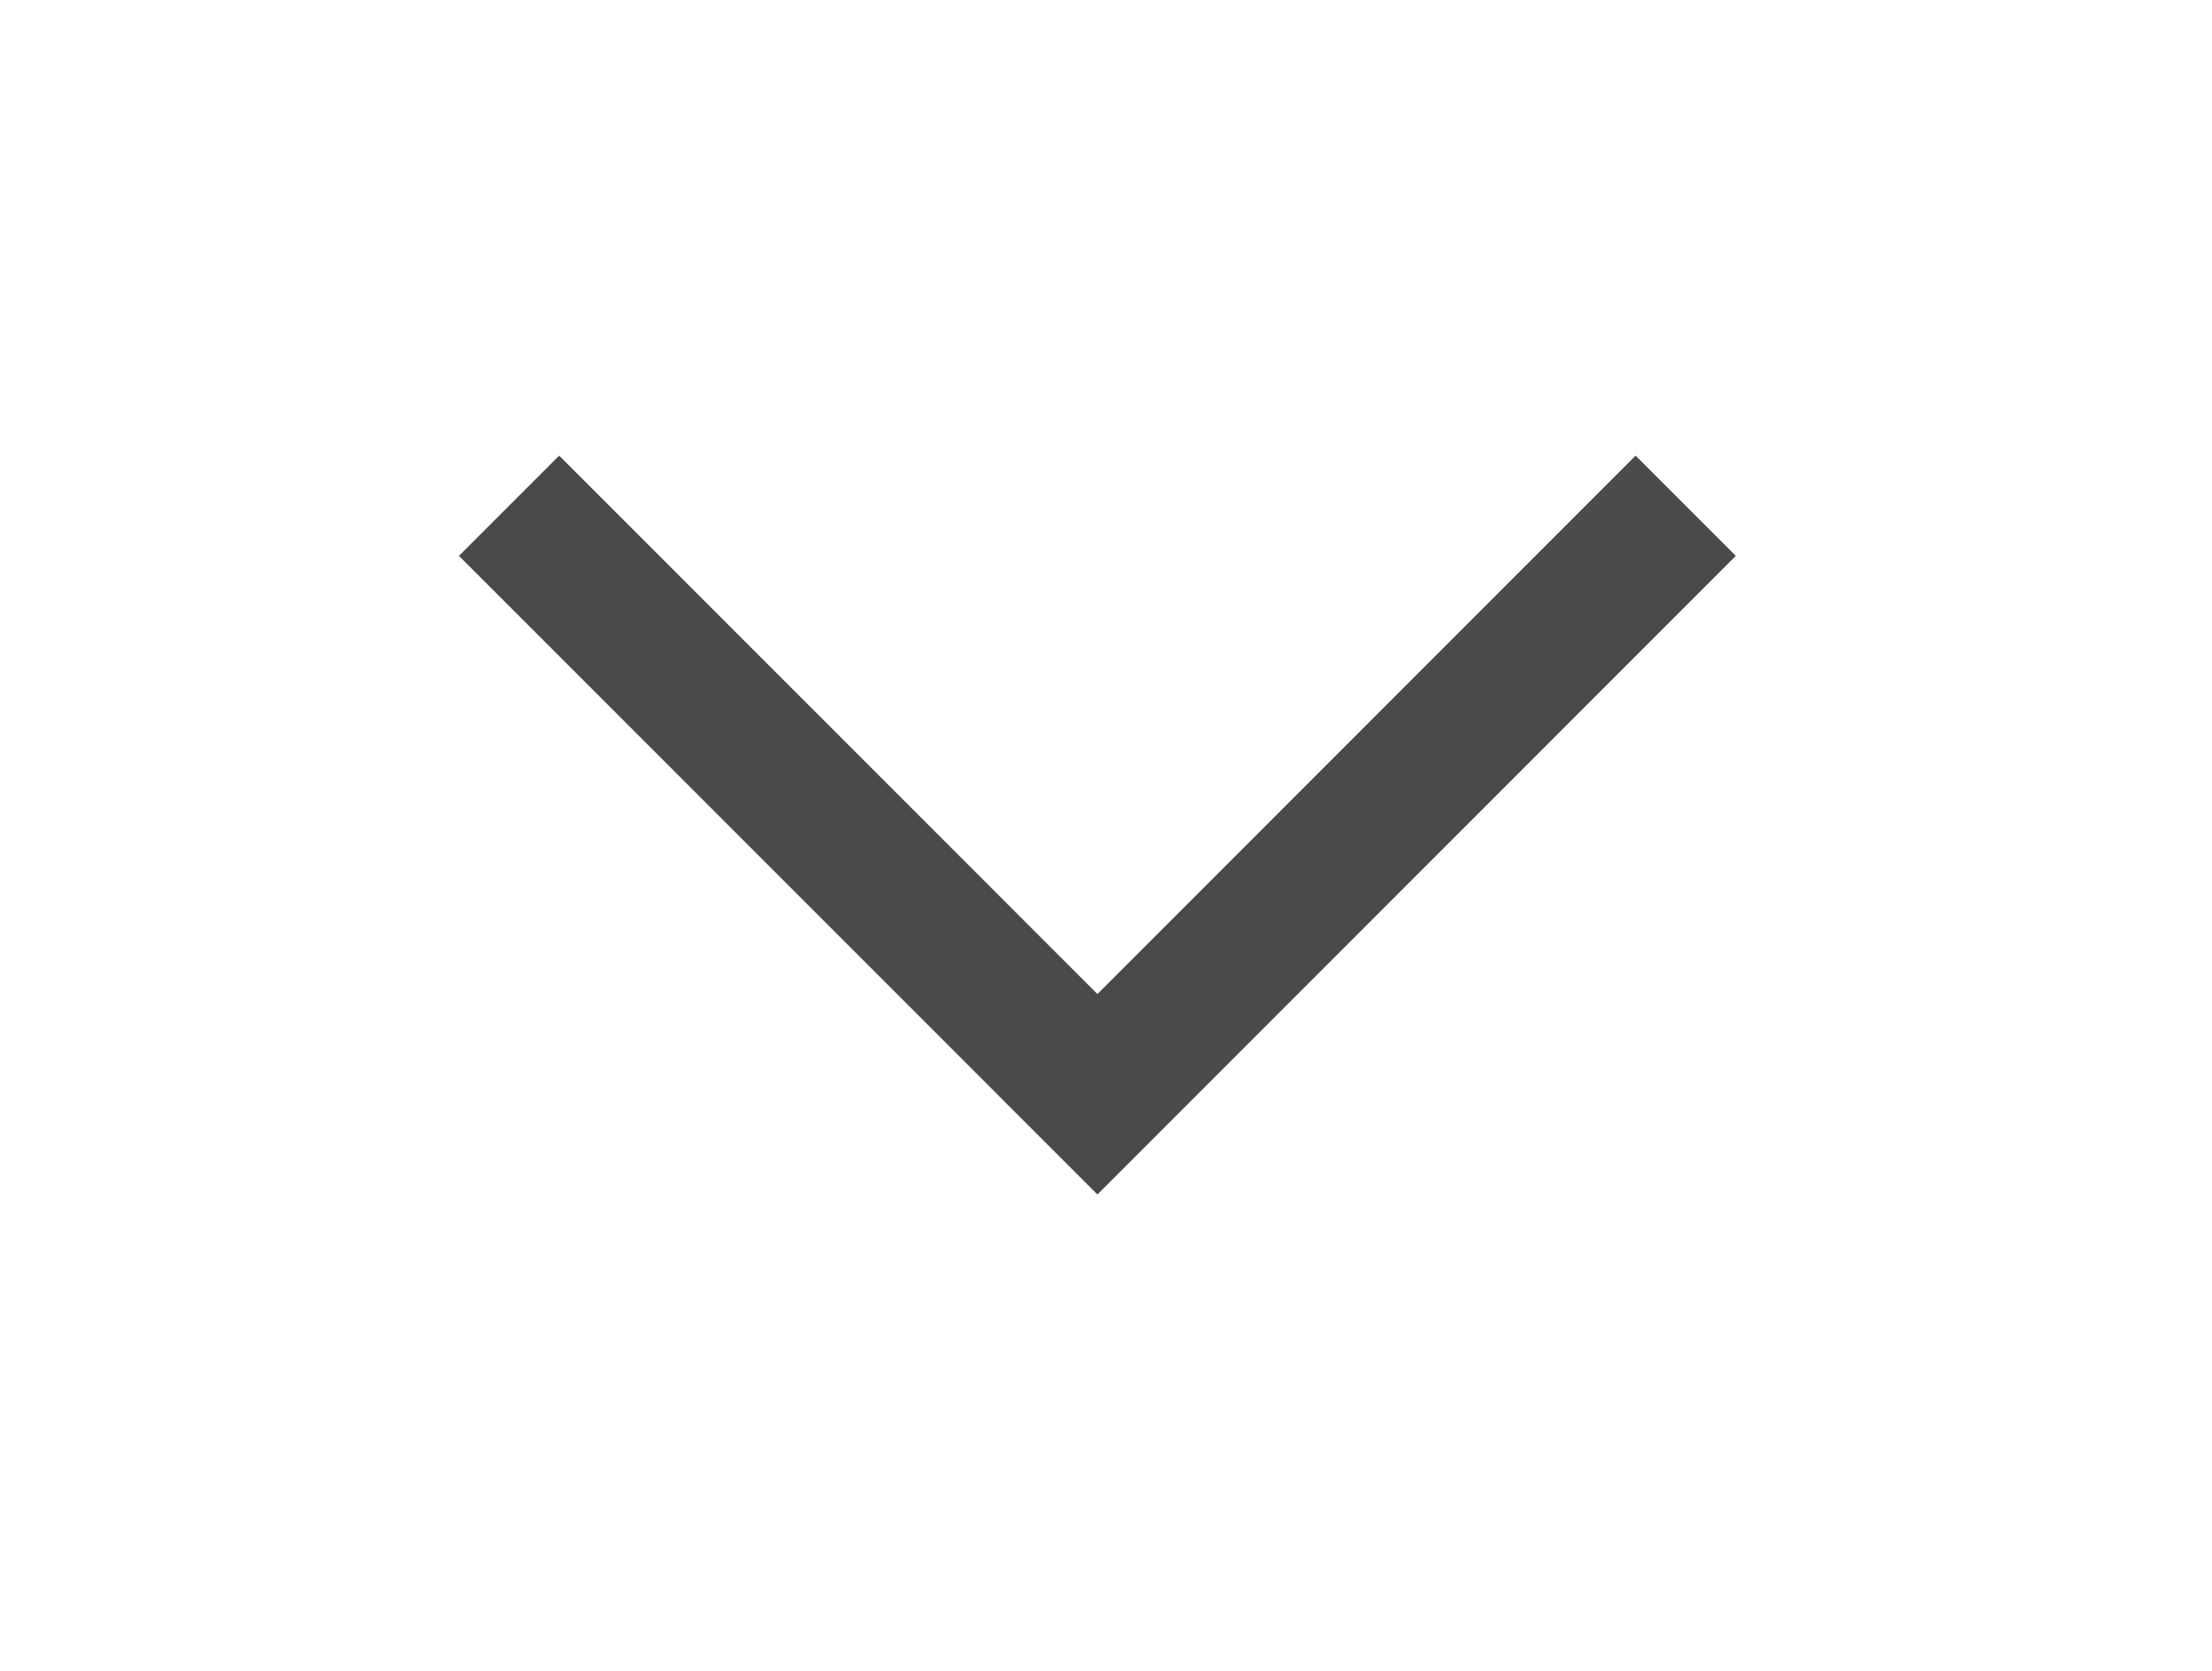
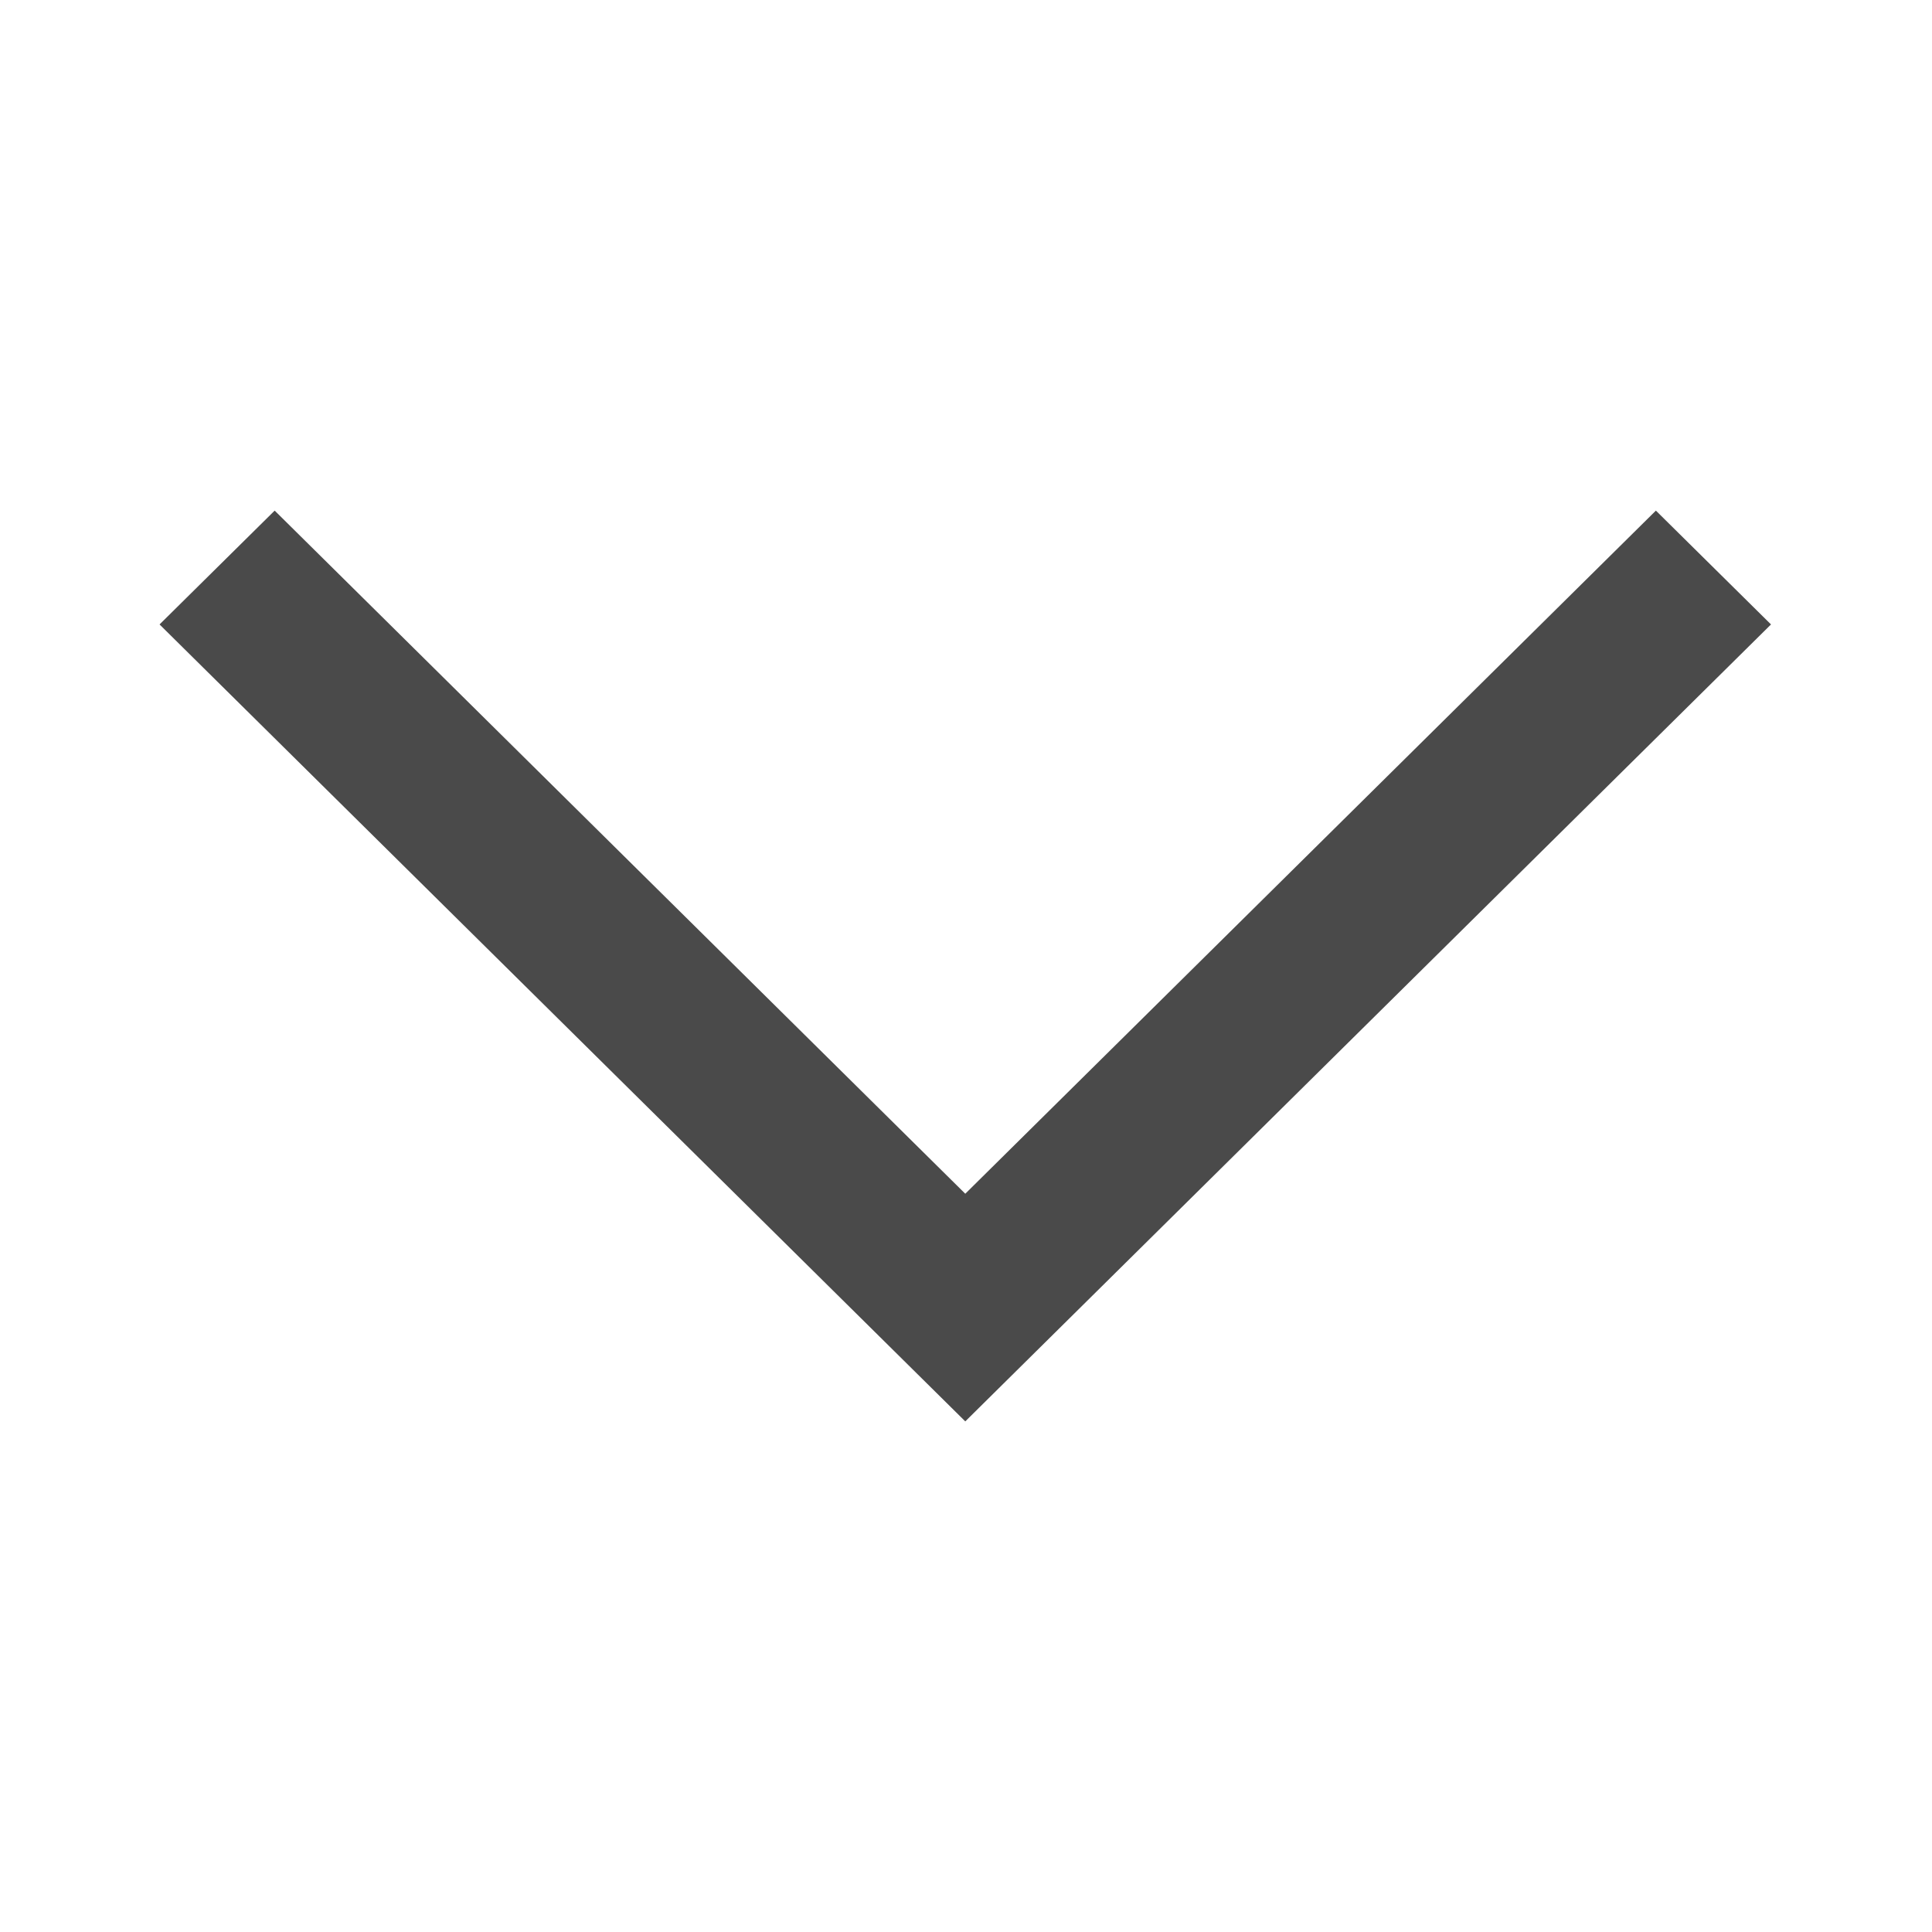
- <svg xmlns="http://www.w3.org/2000/svg" width="49" height="37" viewBox="-10 -10 49 37">
-   <path d="M14.31 12.013L2.387.09.167 2.31 13.2 15.342l1.11 1.11L28.452 2.31 26.232.09 14.31 12.013z" fill="#4A4A4A" fill-rule="evenodd" />
+ <svg xmlns="http://www.w3.org/2000/svg" width="24px" height="24px" viewBox="0 0 24 24" version="1.1">
+   <defs />
+   <g id="icons--chevron-down-thin" stroke="none" stroke-width="1" fill="none" fill-rule="evenodd">
+     <path d="M11.991,14.829 L20.57,6.343 L22,7.757 L11.991,17.657 L1.982,7.757 L3.412,6.343 L11.991,14.829 Z" id="Shape" fill="#4A4A4A" />
+   </g>
</svg>
